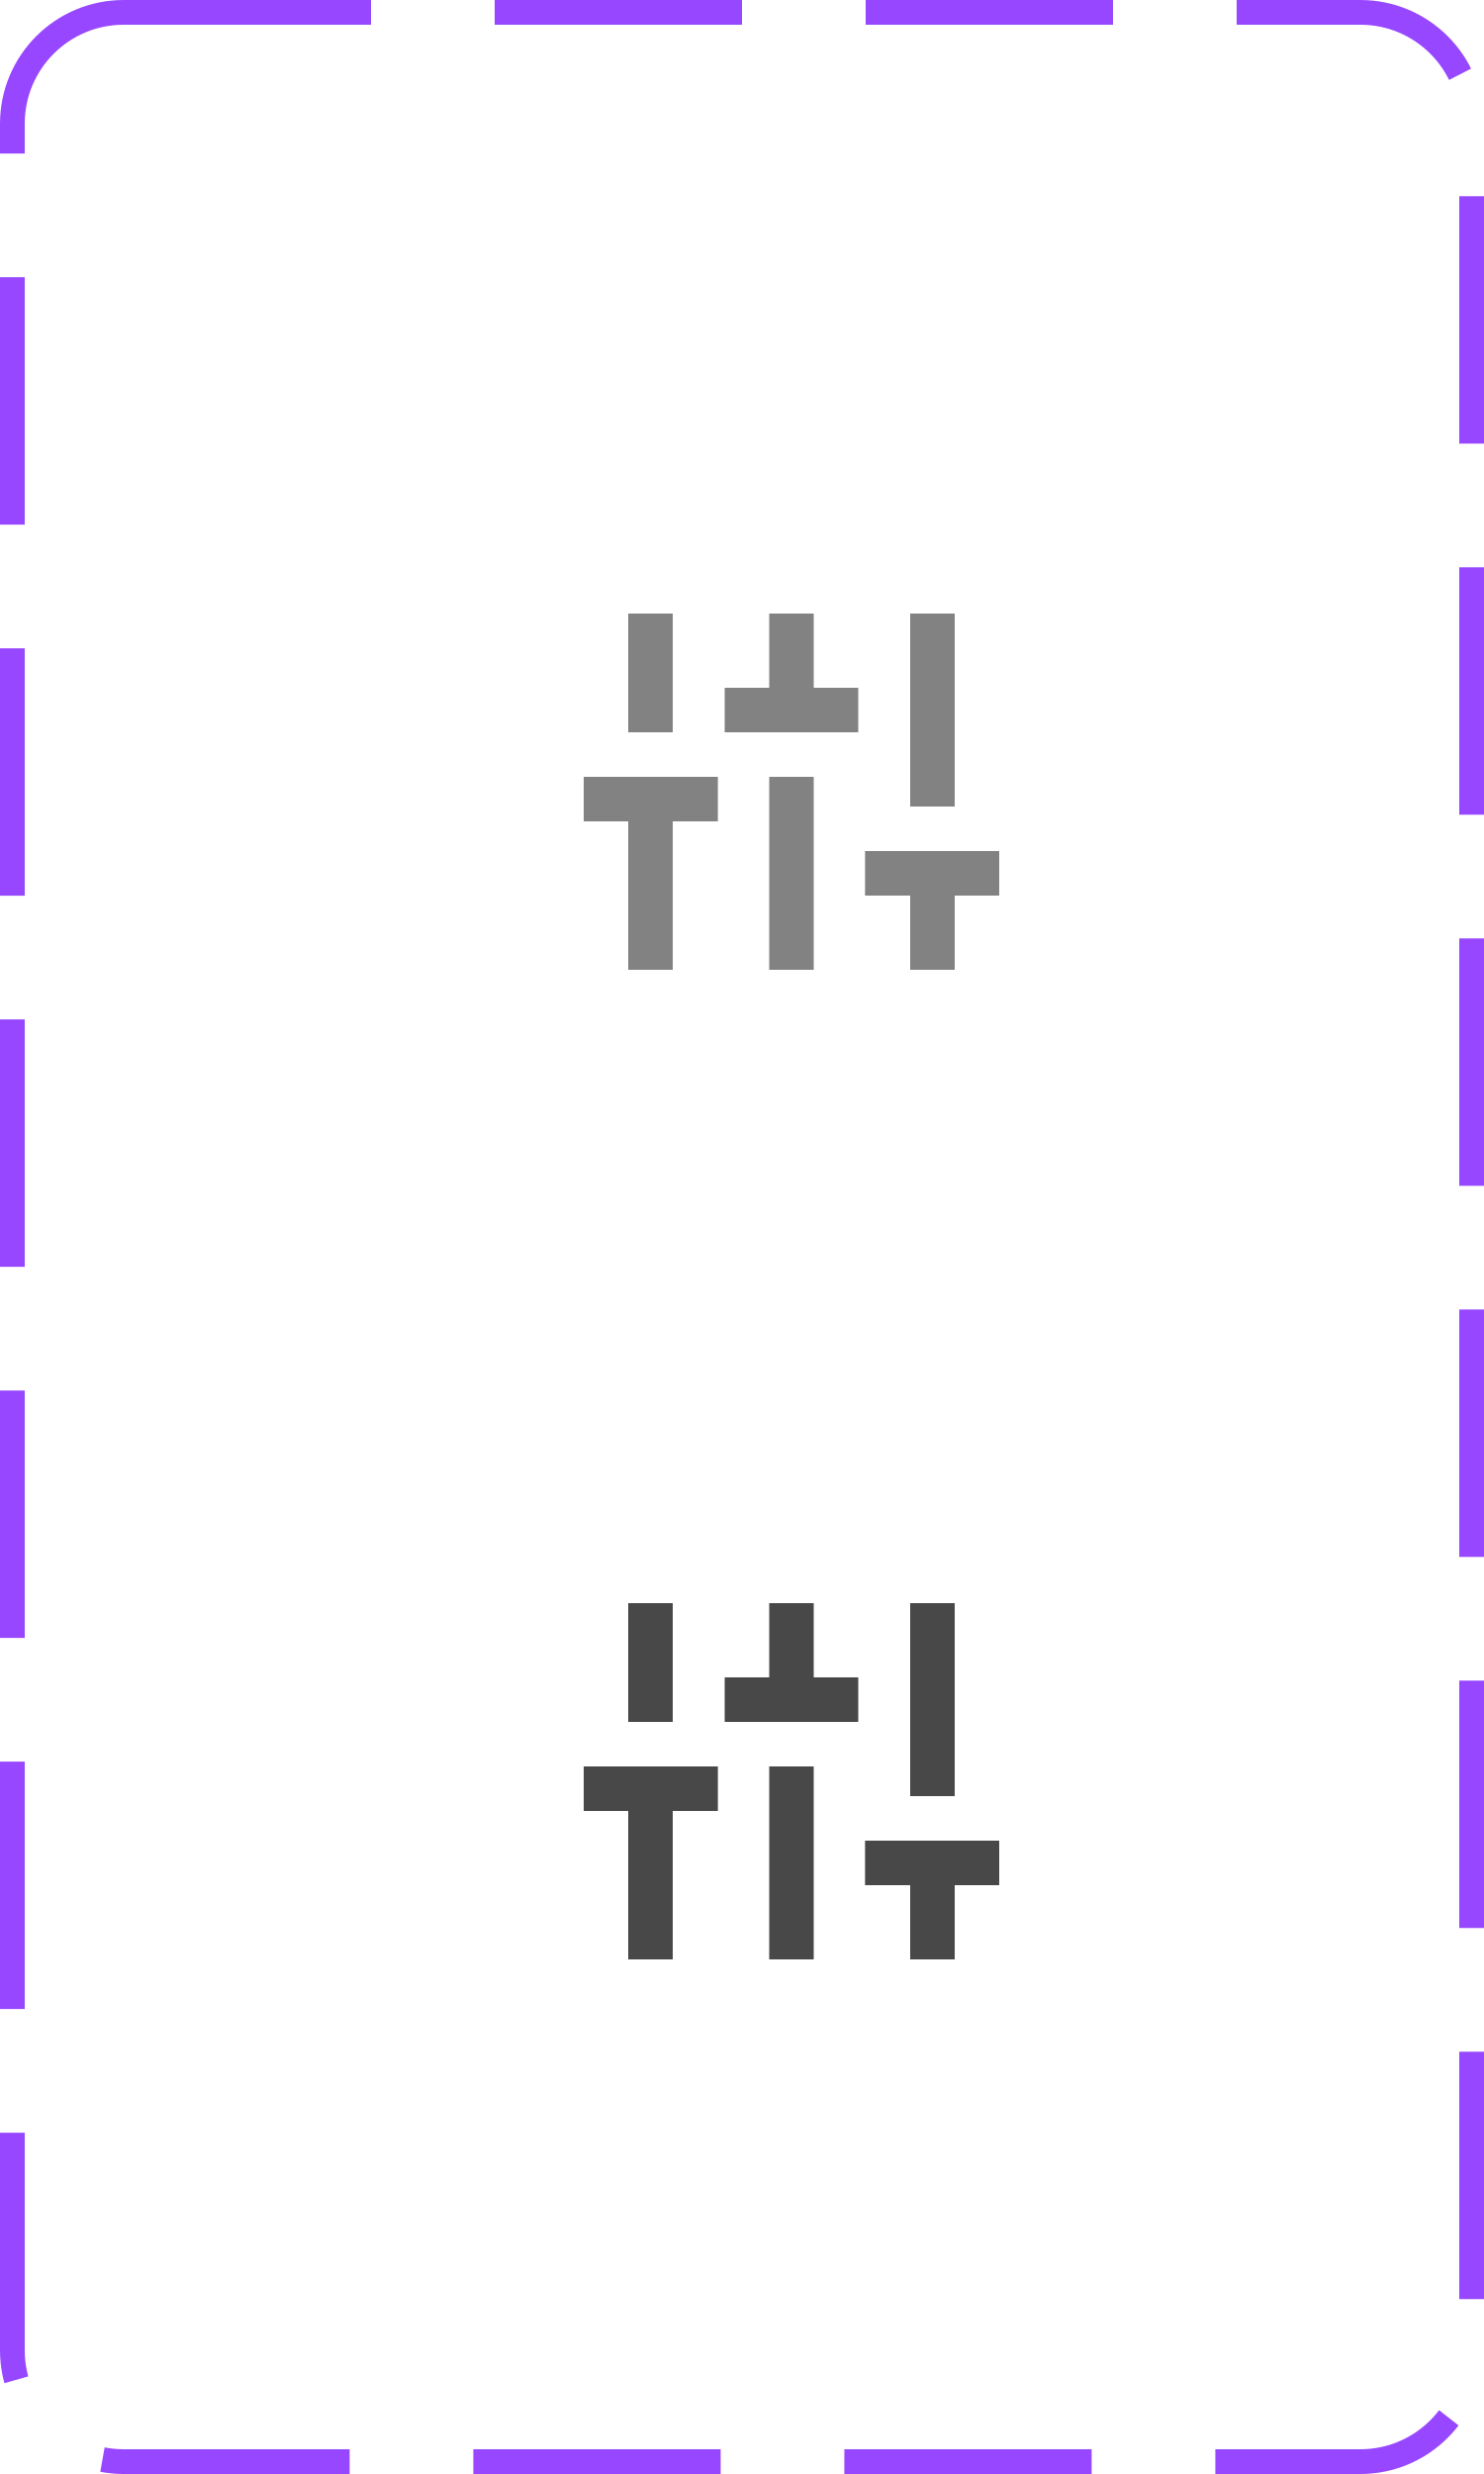
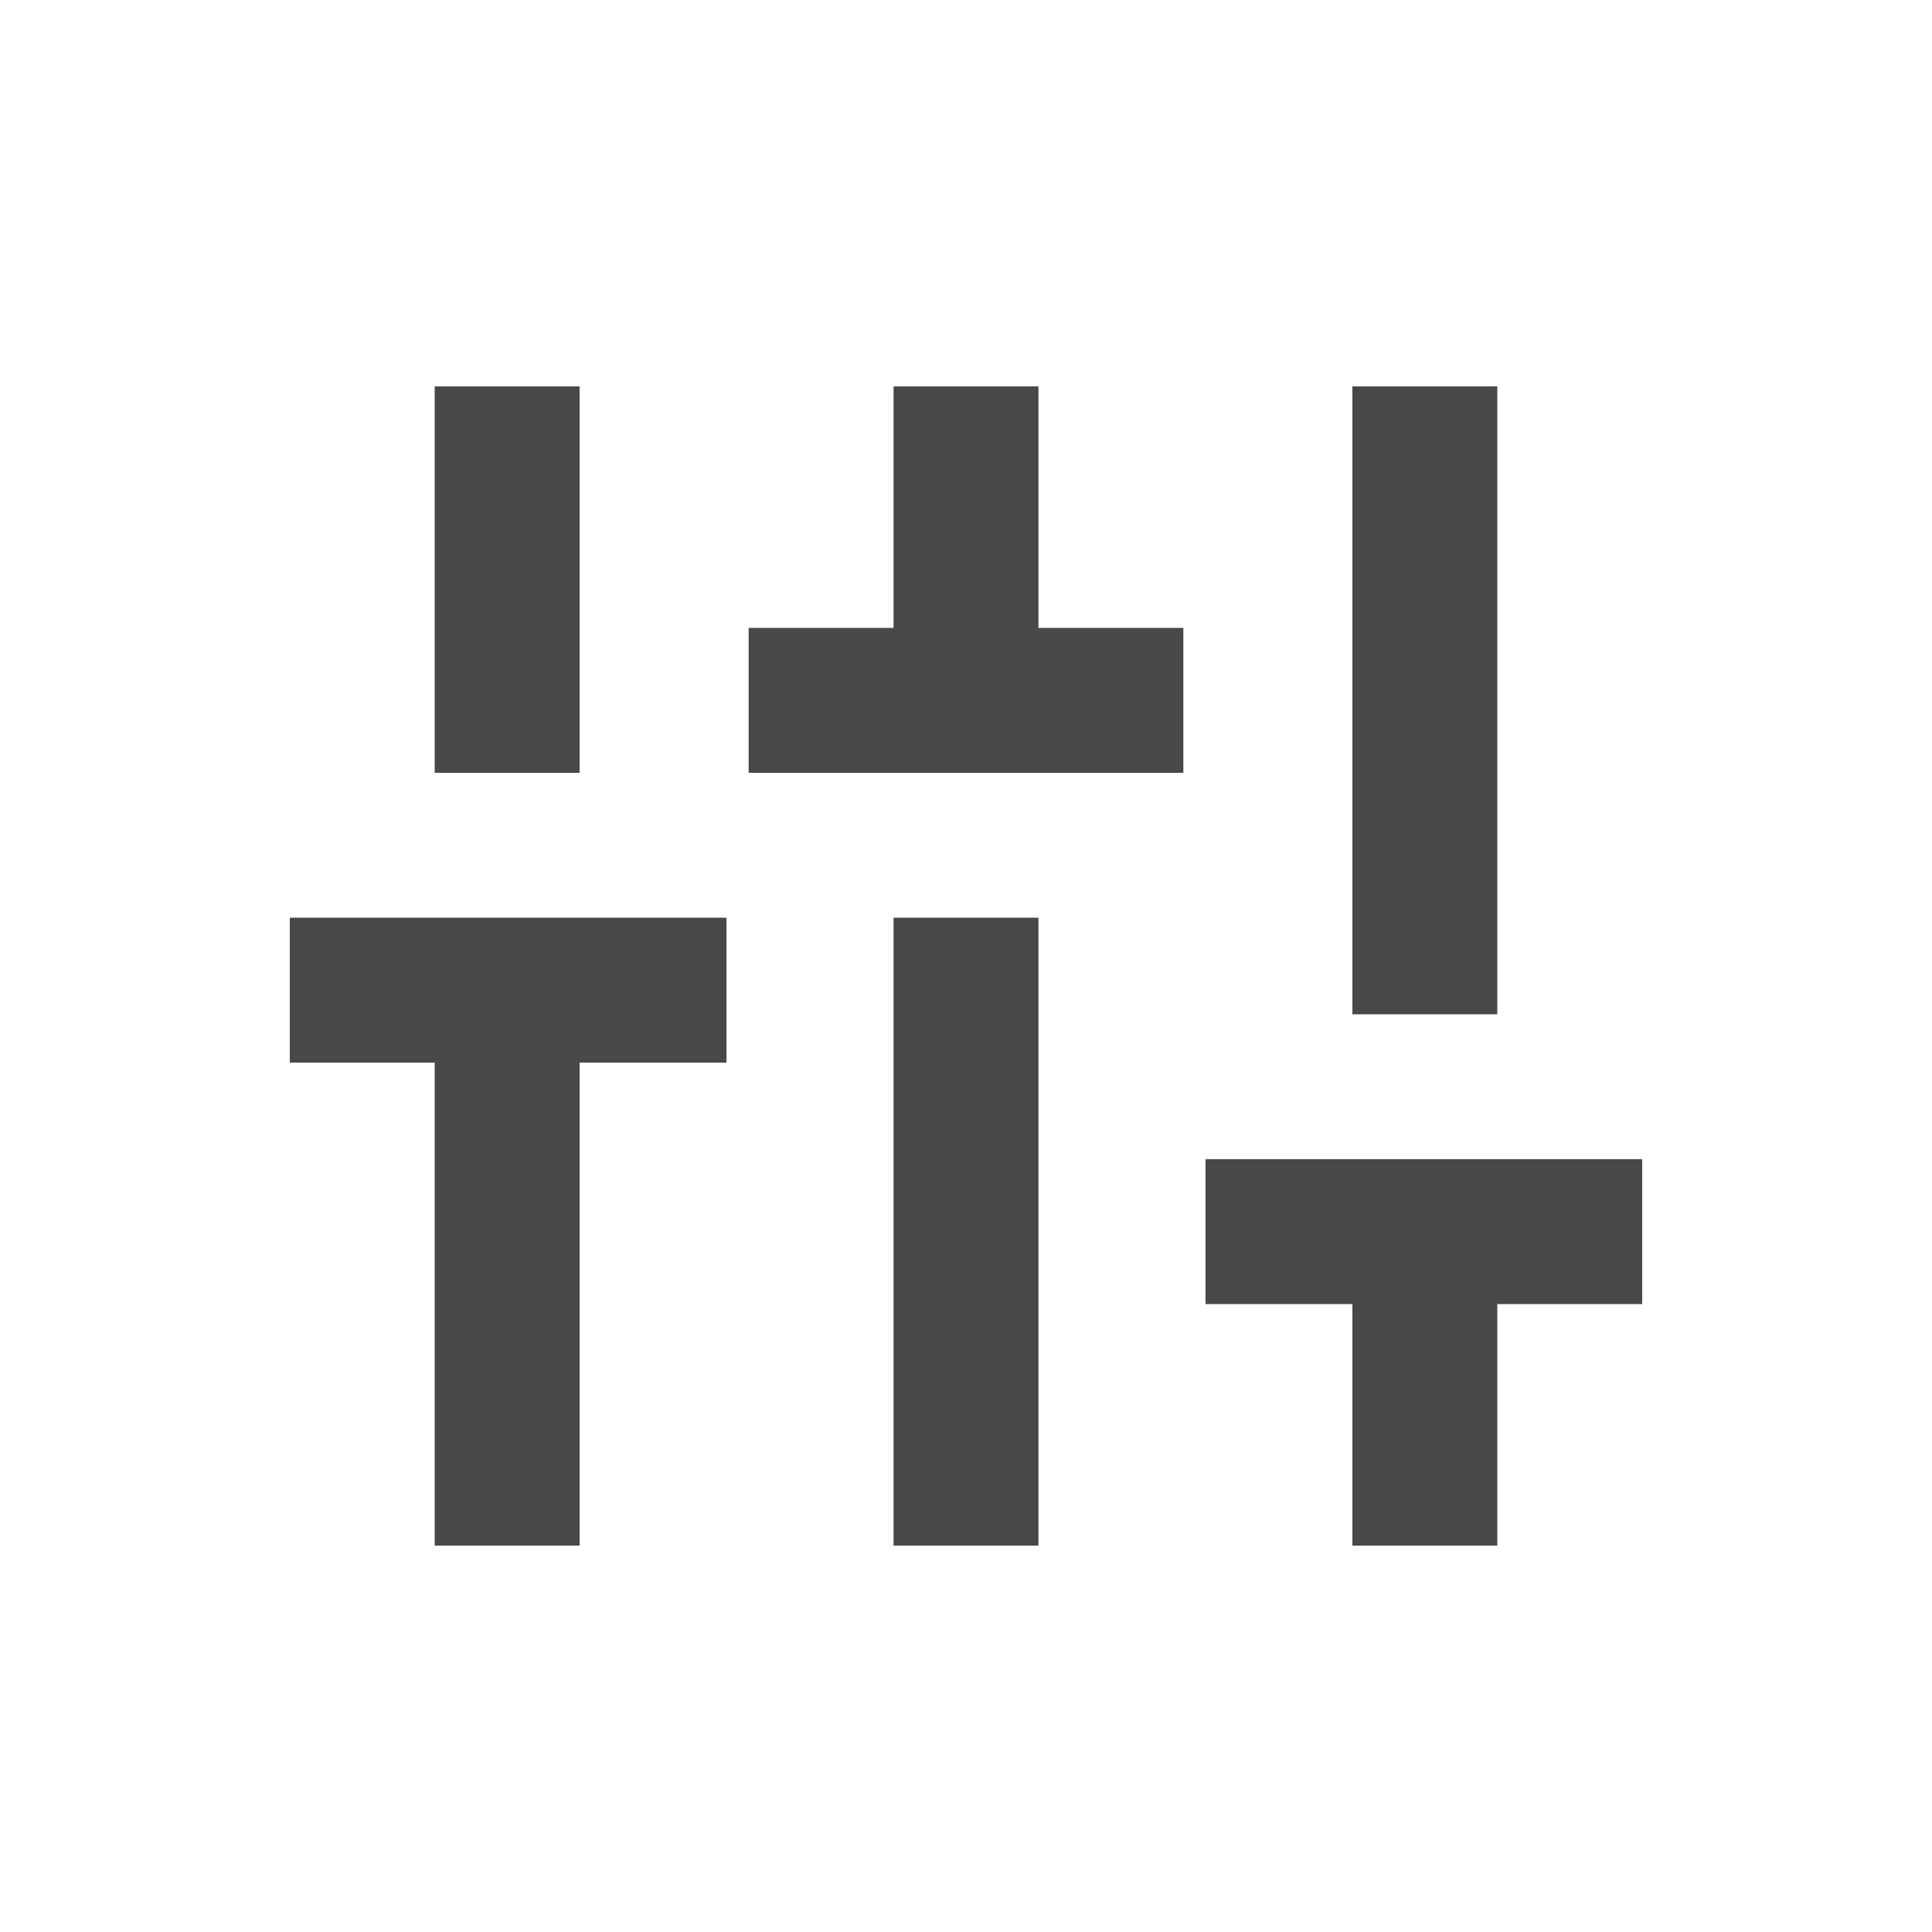
- <svg xmlns="http://www.w3.org/2000/svg" width="60" height="100" viewBox="0 0 60 100" fill="none">
-   <rect x="0.5" y="0.5" width="59" height="99" rx="4.5" stroke="#9747FF" stroke-dasharray="10 5" />
-   <mask id="mask0_74_1746" style="mask-type:alpha" maskUnits="userSpaceOnUse" x="20" y="20" width="24" height="24">
-     <rect x="20" y="20" width="24" height="24" fill="#D9D9D9" />
+ <svg xmlns="http://www.w3.org/2000/svg" width="24" height="24" viewBox="0 0 24 24" fill="none">
+   <mask id="mask0_239_985" style="mask-type:alpha" maskUnits="userSpaceOnUse" x="0" y="0" width="24" height="24">
+     <rect width="24" height="24" fill="#D9D9D9" />
  </mask>
-   <g mask="url(#mask0_74_1746)">
-     <path d="M25.4 39.2V33.2H23.6V31.4H29.025V33.2H27.2V39.2H25.4ZM25.4 29.6V24.8H27.2V29.6H25.4ZM29.3 29.6V27.8H31.1V24.8H32.9V27.8H34.7V29.6H29.3ZM31.1 39.2V31.4H32.9V39.2H31.1ZM36.8 39.2V36.2H34.975V34.4H40.4V36.2H38.6V39.2H36.8ZM36.8 32.6V24.8H38.6V32.6H36.8Z" fill="#828282" />
-   </g>
-   <mask id="mask1_74_1746" style="mask-type:alpha" maskUnits="userSpaceOnUse" x="20" y="60" width="24" height="24">
-     <rect x="20" y="60" width="24" height="24" fill="#D9D9D9" />
-   </mask>
-   <g mask="url(#mask1_74_1746)">
-     <path d="M25.4 79.2V73.2H23.6V71.4H29.025V73.2H27.2V79.2H25.4ZM25.4 69.6V64.8H27.2V69.6H25.4ZM29.3 69.6V67.8H31.1V64.8H32.9V67.8H34.7V69.6H29.3ZM31.1 79.2V71.4H32.9V79.2H31.1ZM36.8 79.2V76.2H34.975V74.4H40.4V76.2H38.6V79.2H36.8ZM36.8 72.6V64.8H38.6V72.6H36.8Z" fill="#484848" />
+   <g mask="url(#mask0_239_985)">
+     <path d="M5.4 19.2V13.2H3.6V11.4H9.025V13.2H7.2V19.2H5.4ZM5.4 9.6V4.8H7.2V9.6H5.4ZM9.3 9.6V7.8H11.1V4.8H12.9V7.8H14.7V9.6H9.3ZM11.1 19.2V11.4H12.9V19.2H11.1ZM16.8 19.2V16.2H14.975V14.4H20.4V16.2H18.6V19.2H16.8ZM16.8 12.6V4.8H18.6V12.6H16.8Z" fill="#484848" />
  </g>
</svg>
